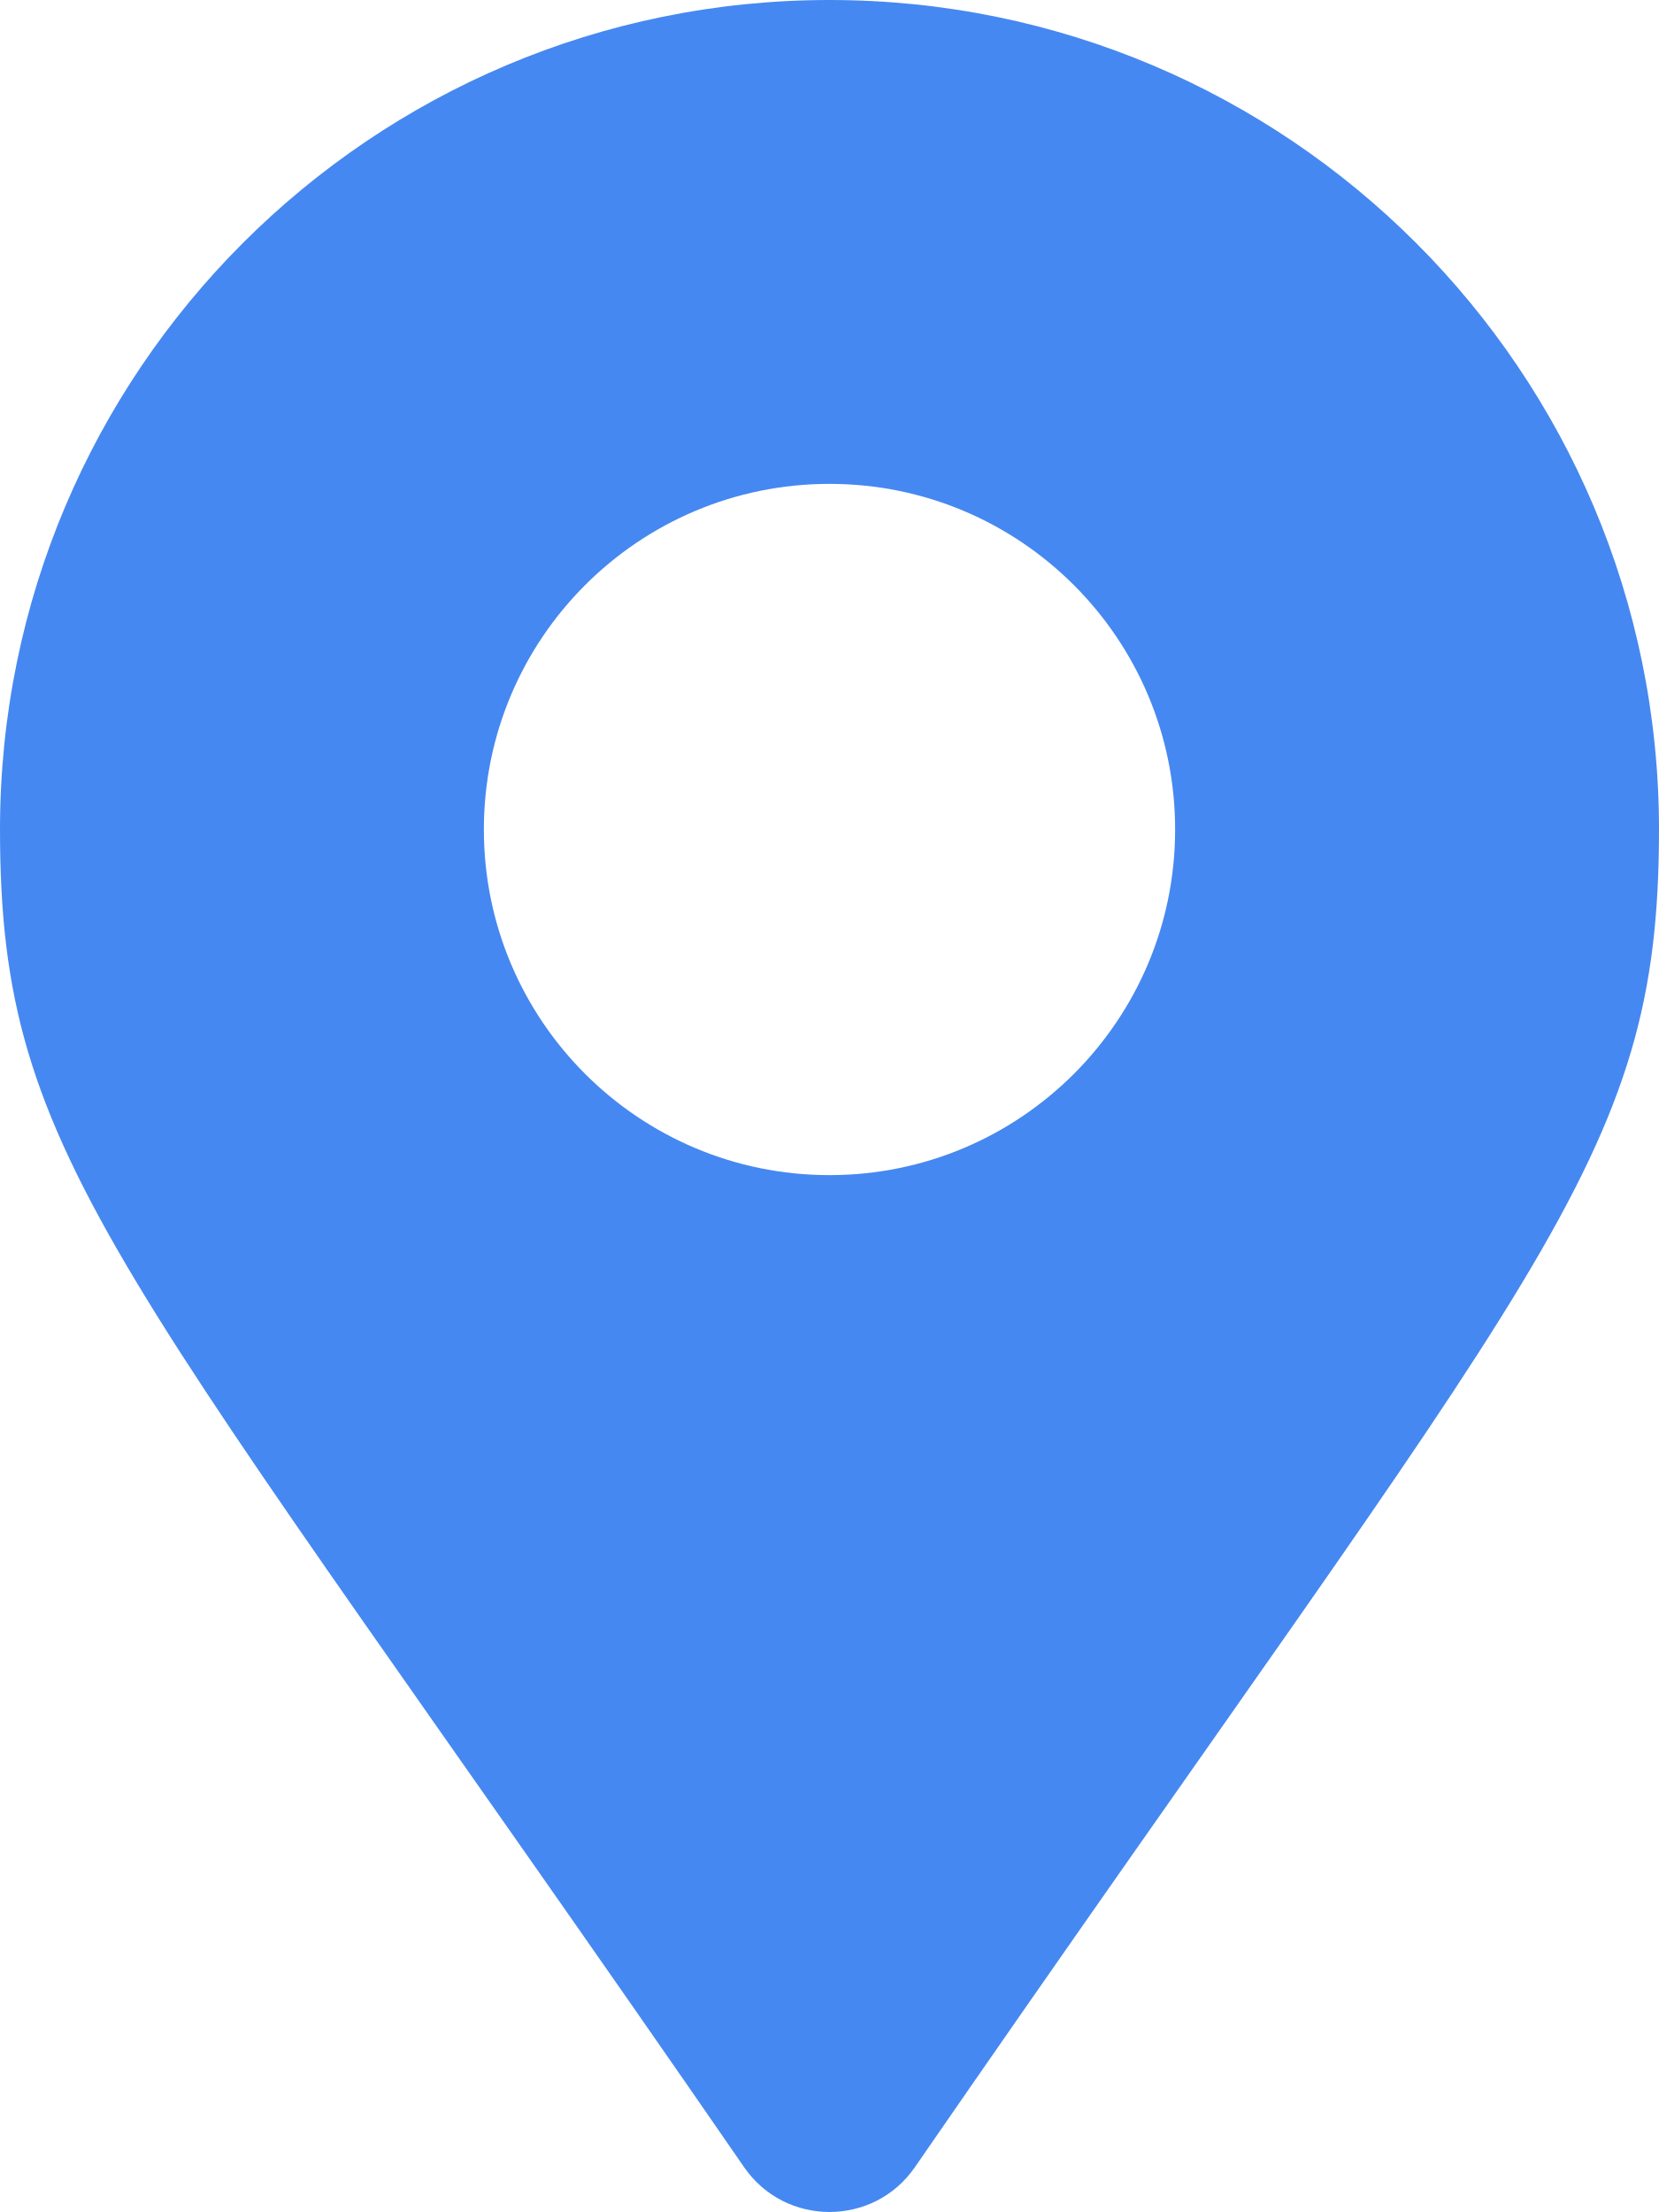
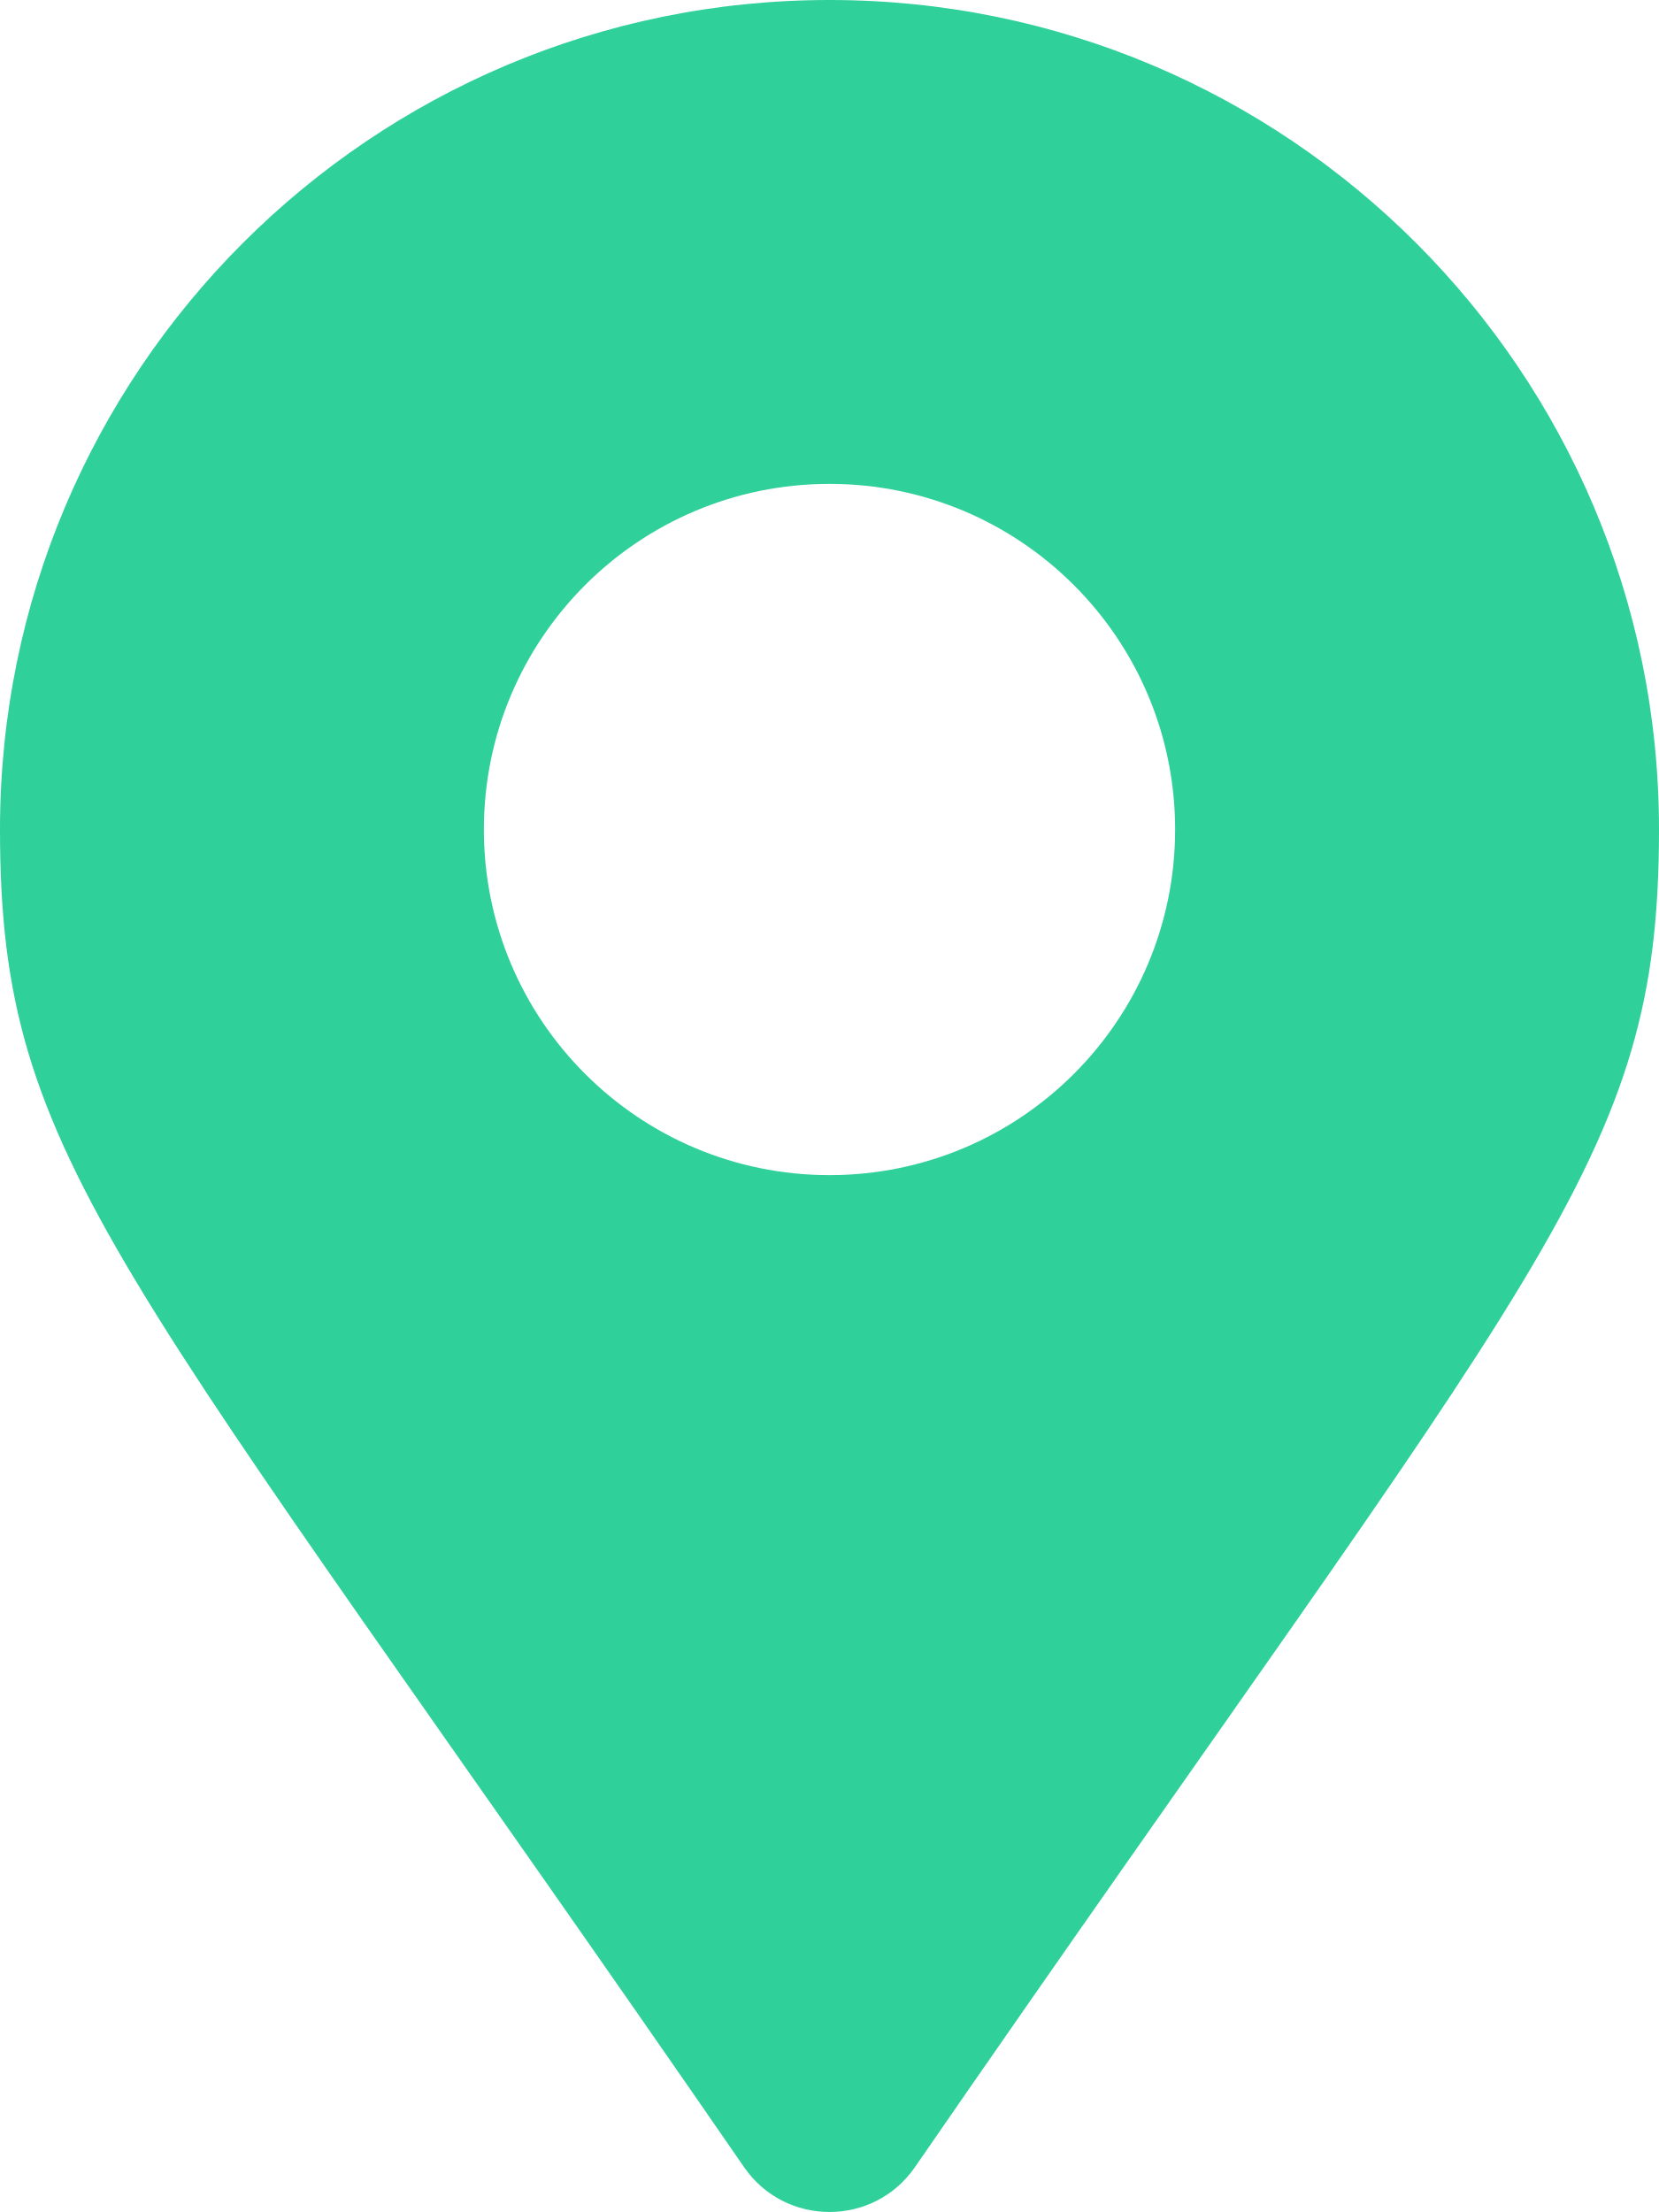
<svg xmlns="http://www.w3.org/2000/svg" width="18" height="24" viewBox="0 0 18 24" fill="none">
-   <path d="M8.075 23.516C1.264 13.642 0 12.629 0 9C0 4.029 4.029 0 9 0C13.971 0 18 4.029 18 9C18 12.629 16.736 13.642 9.925 23.516C9.478 24.161 8.522 24.161 8.075 23.516ZM9 12.75C11.071 12.75 12.75 11.071 12.75 9C12.75 6.929 11.071 5.25 9 5.25C6.929 5.25 5.25 6.929 5.25 9C5.25 11.071 6.929 12.75 9 12.75Z" fill="#4688F1" />
+   <path d="M8.075 23.516C1.264 13.642 0 12.629 0 9C0 4.029 4.029 0 9 0C13.971 0 18 4.029 18 9C18 12.629 16.736 13.642 9.925 23.516C9.478 24.161 8.522 24.161 8.075 23.516ZM9 12.75C11.071 12.75 12.75 11.071 12.75 9C12.75 6.929 11.071 5.25 9 5.25C6.929 5.25 5.25 6.929 5.25 9C5.25 11.071 6.929 12.75 9 12.75Z" fill="#2FD09A" />
</svg>
